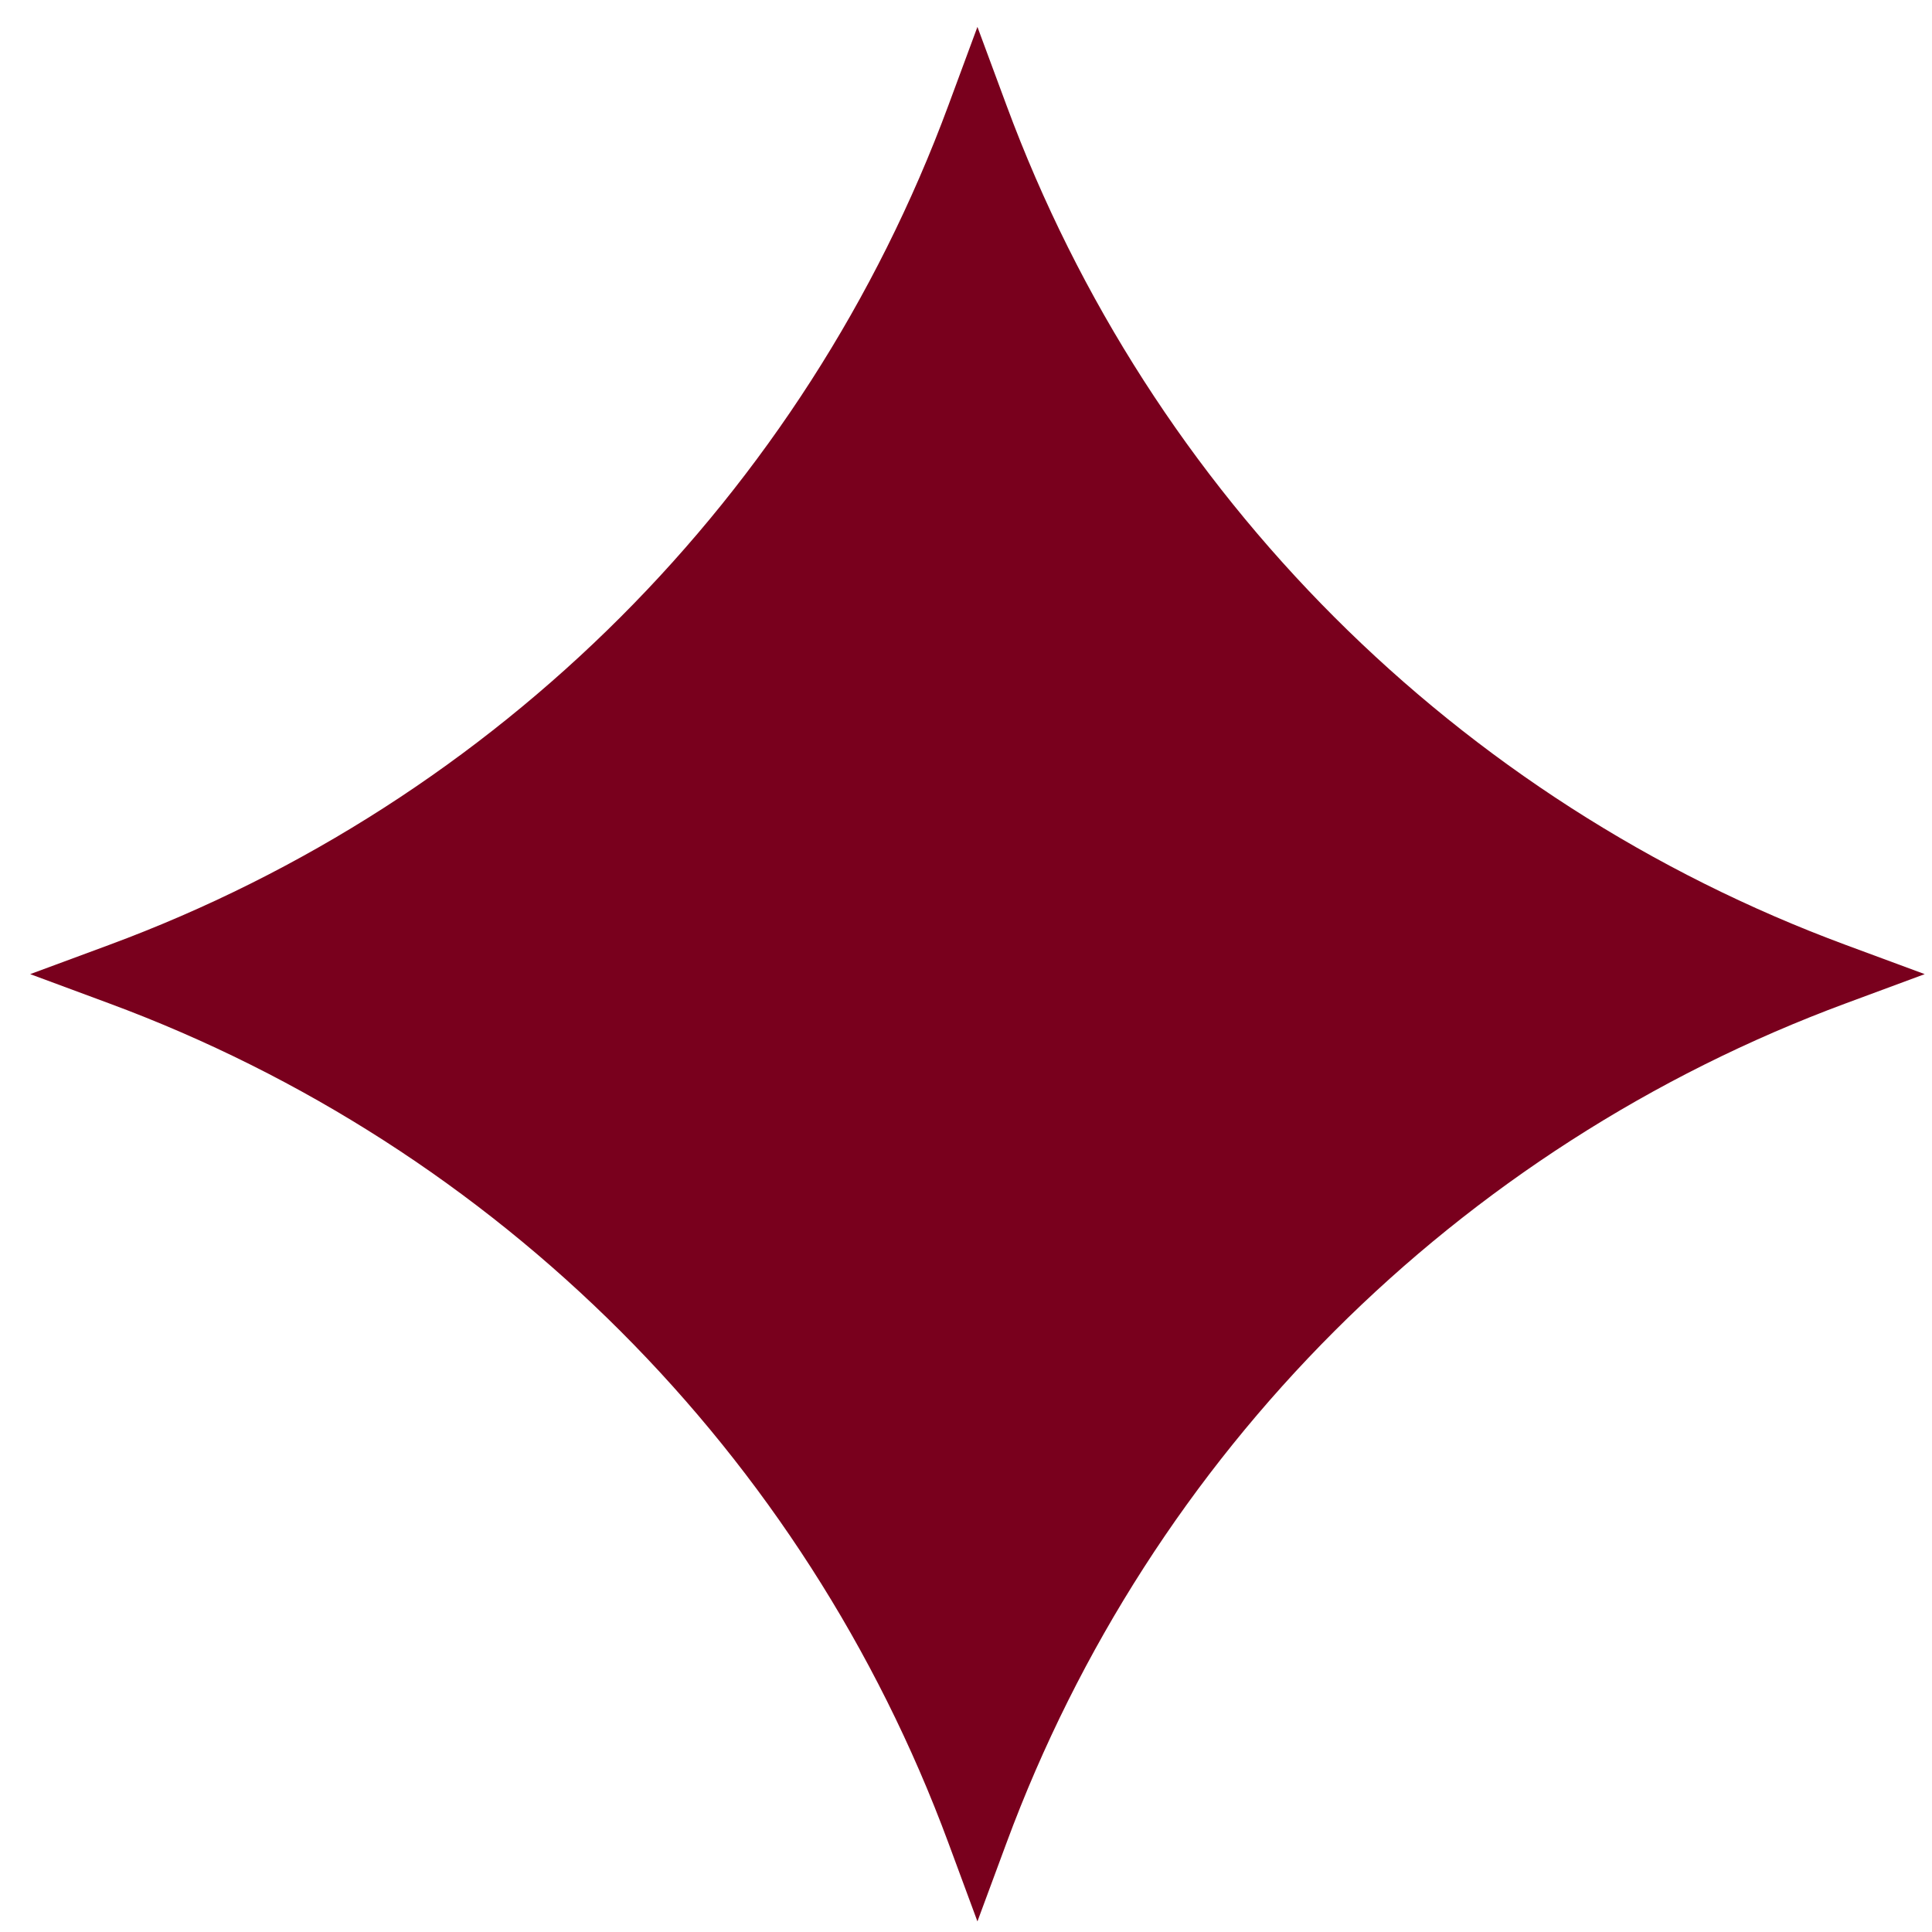
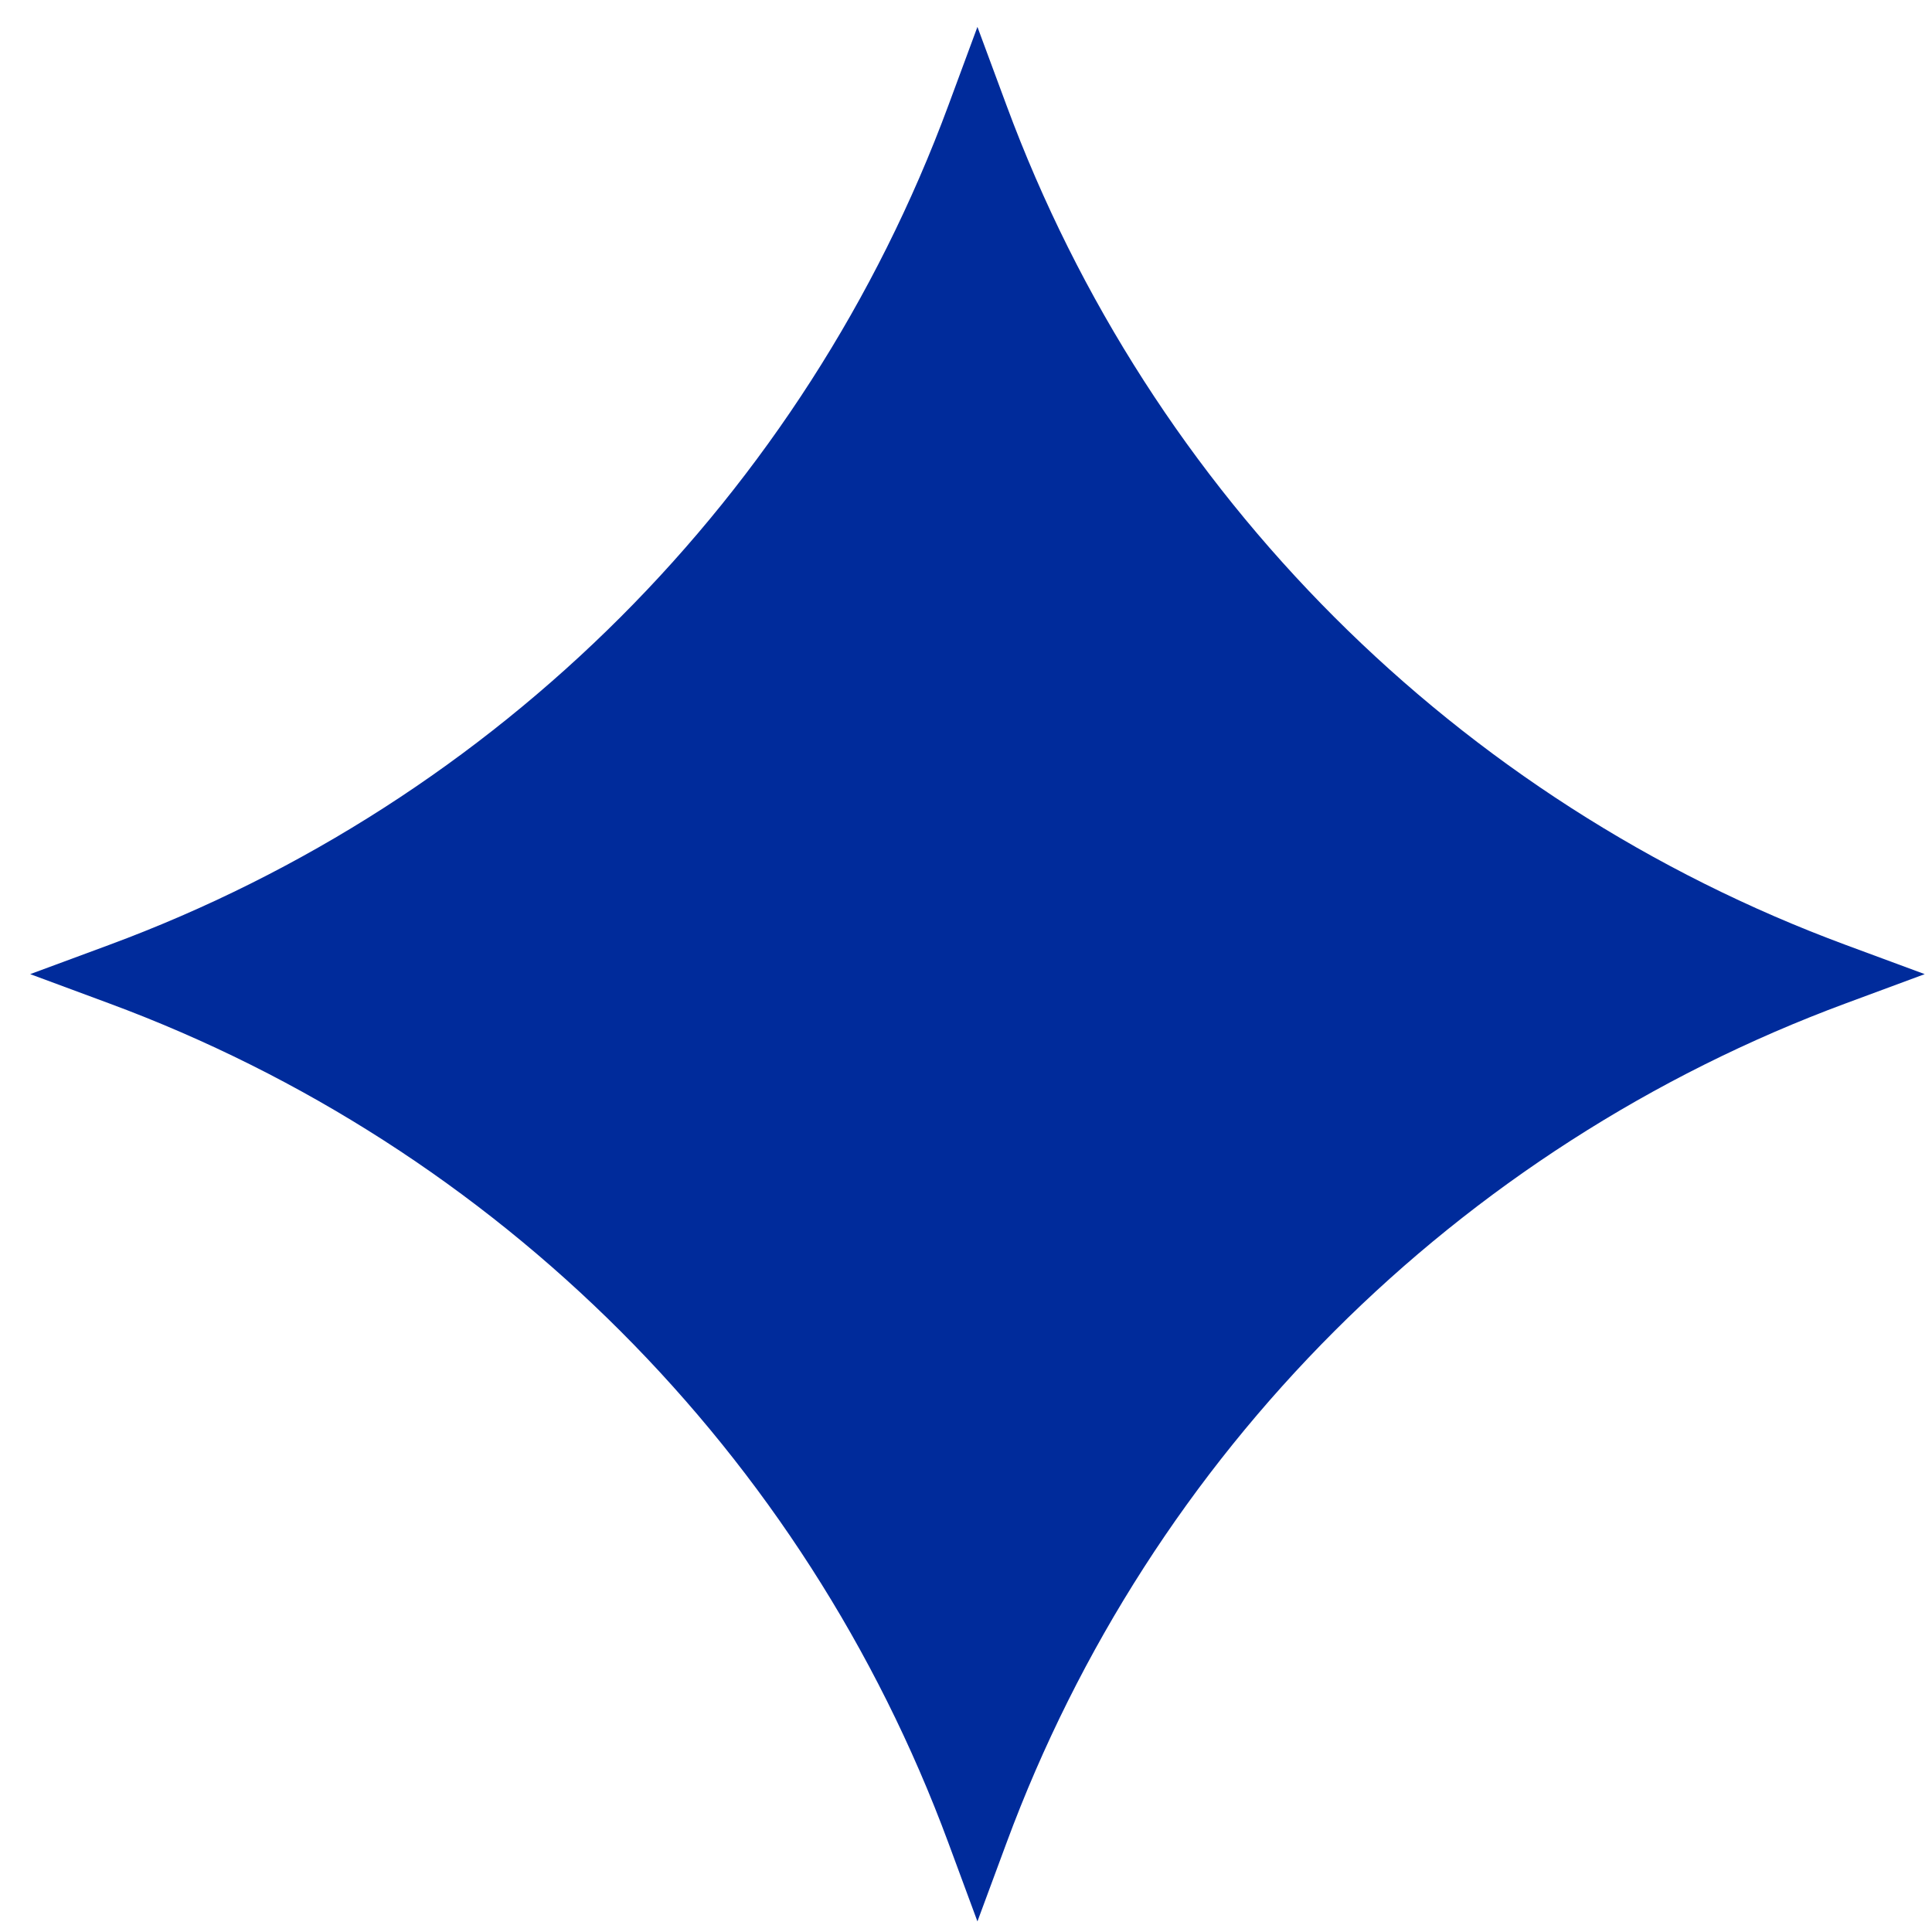
<svg xmlns="http://www.w3.org/2000/svg" width="48" height="48" viewBox="0 0 48 48" fill="none">
-   <path d="M24.284 0.668L25.008 2.622C28.583 12.285 36.202 19.904 45.864 23.479L47.819 24.202L45.864 24.926C36.202 28.501 28.583 36.12 25.008 45.782L24.284 47.737L23.561 45.782C19.986 36.12 12.367 28.501 2.704 24.926L0.75 24.202L2.704 23.479C12.367 19.904 19.986 12.285 23.561 2.622L24.284 0.668Z" fill="#79001D" />
+   <path d="M24.284 0.668L25.008 2.622C28.583 12.285 36.202 19.904 45.864 23.479L47.819 24.202L45.864 24.926C36.202 28.501 28.583 36.12 25.008 45.782L24.284 47.737L23.561 45.782C19.986 36.12 12.367 28.501 2.704 24.926L0.75 24.202L2.704 23.479C12.367 19.904 19.986 12.285 23.561 2.622L24.284 0.668Z" fill="#002b9b" />
</svg>
